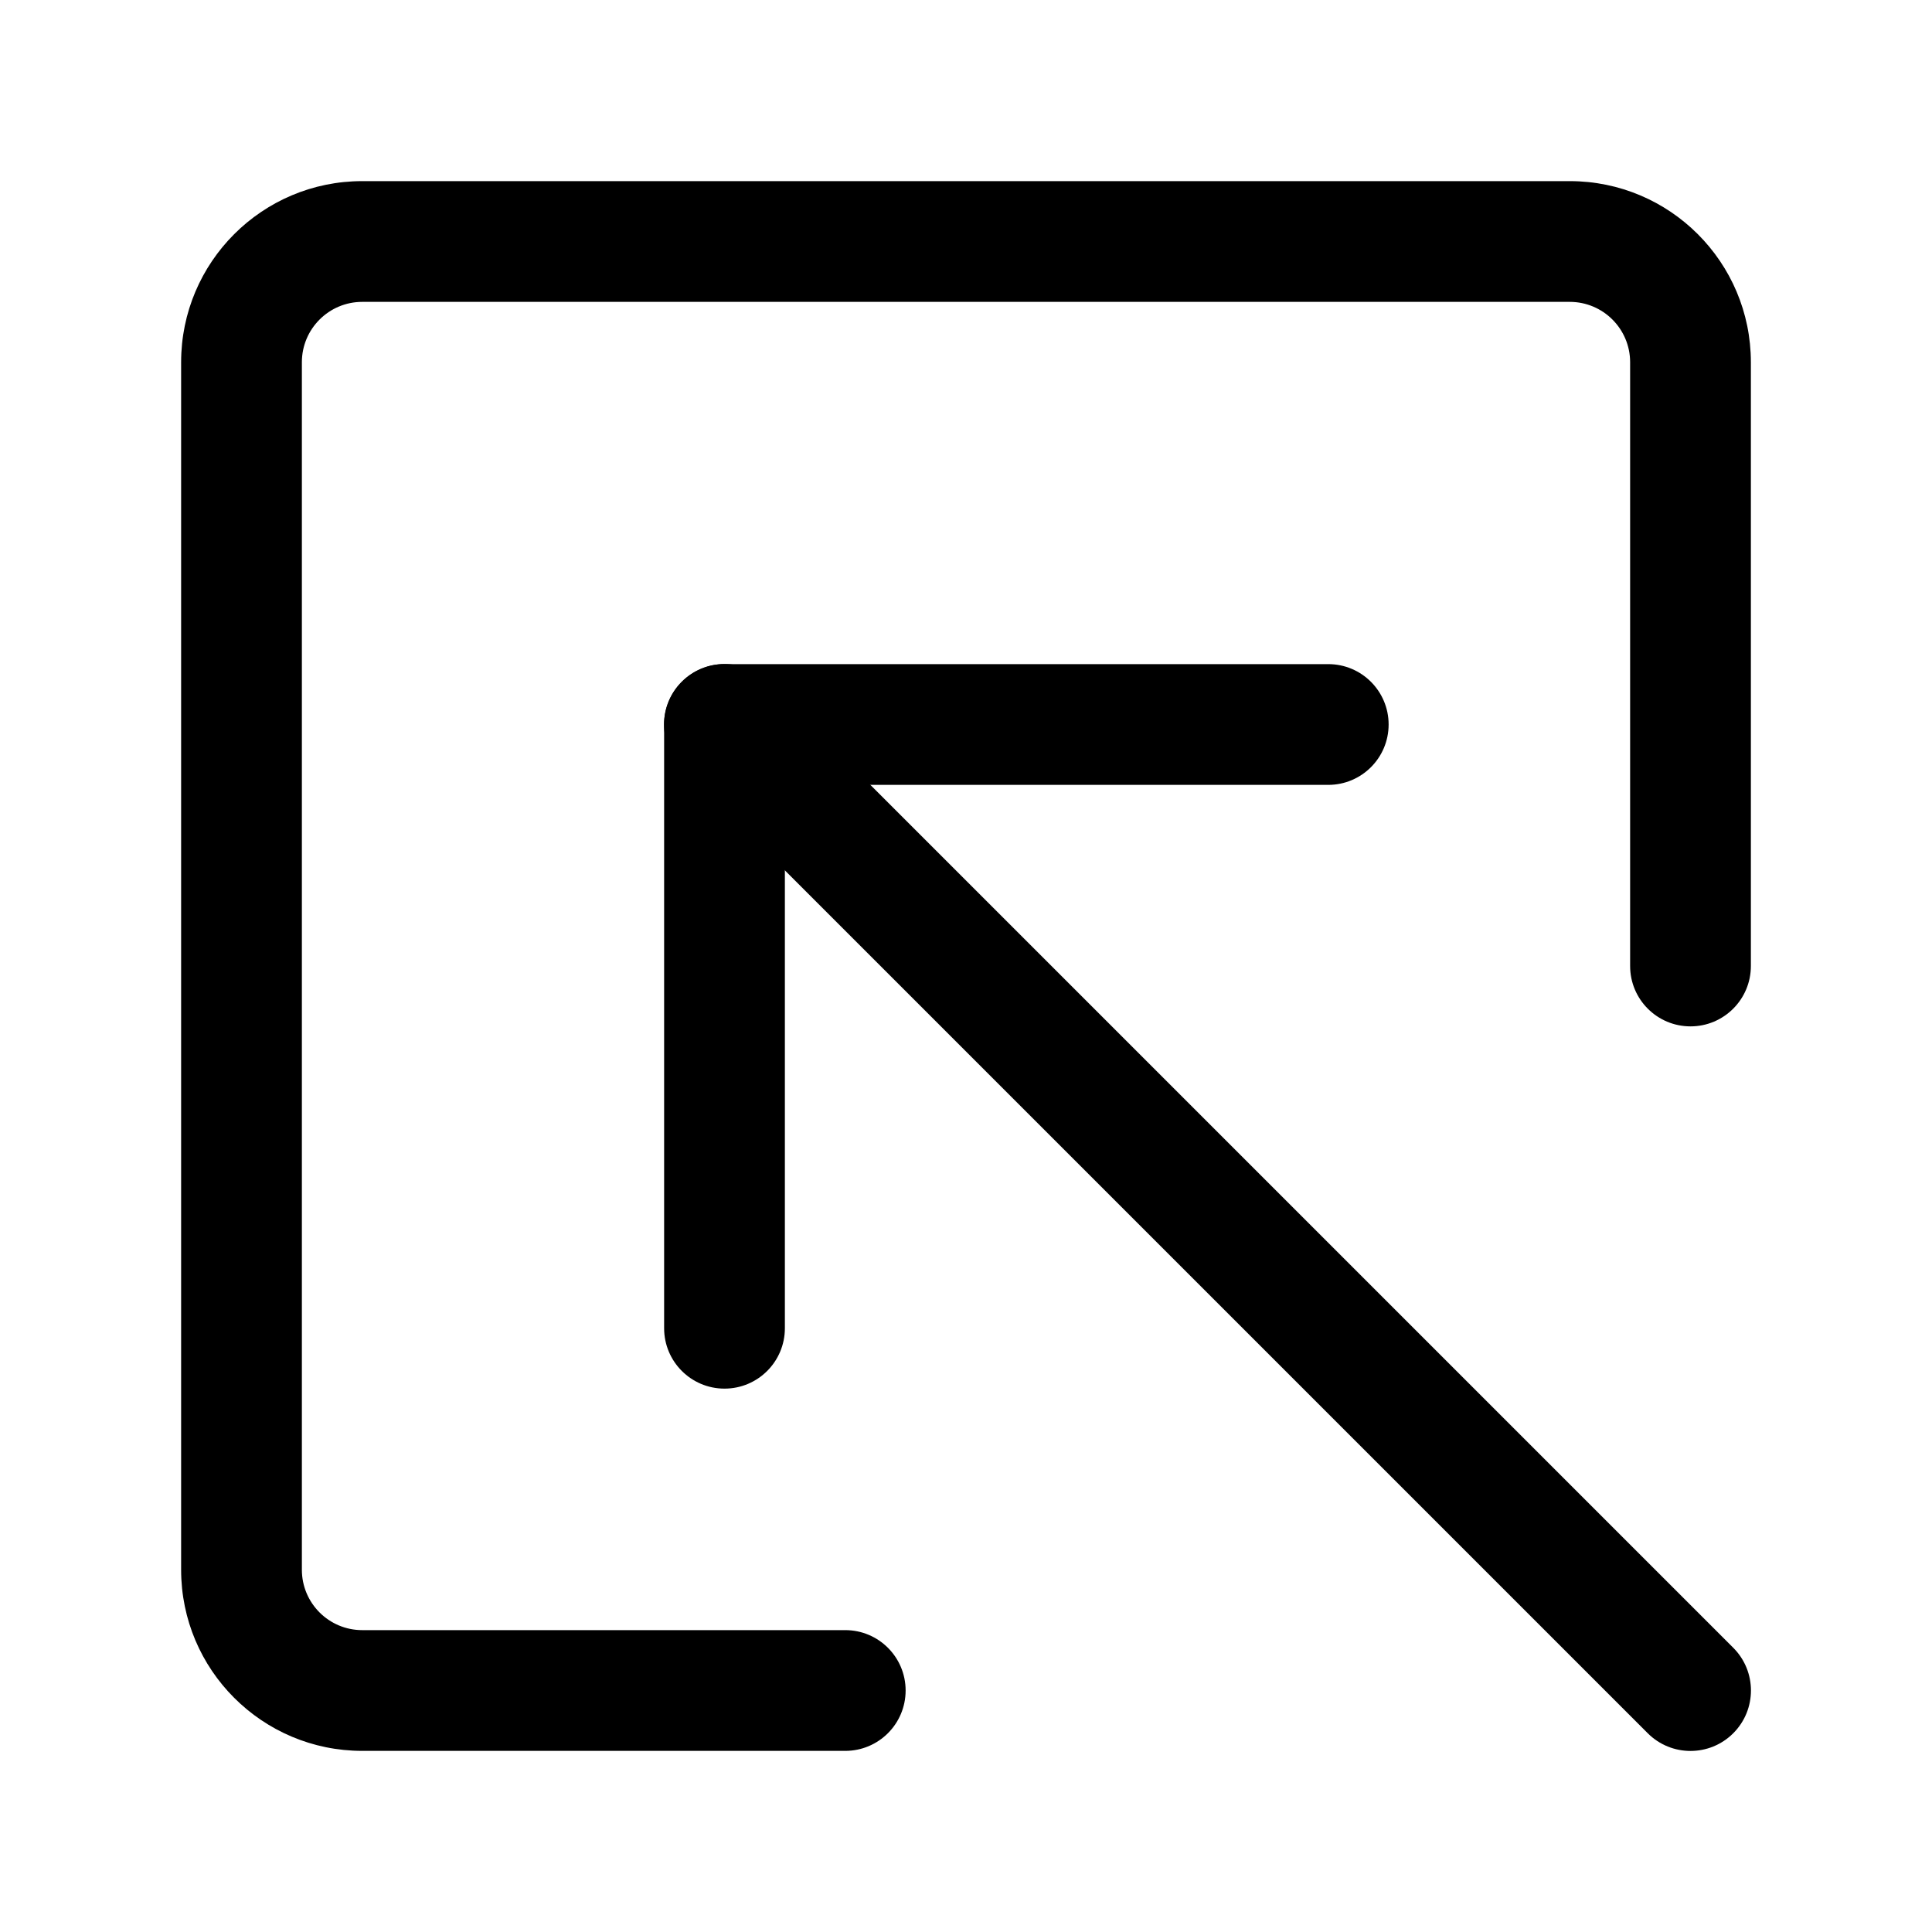
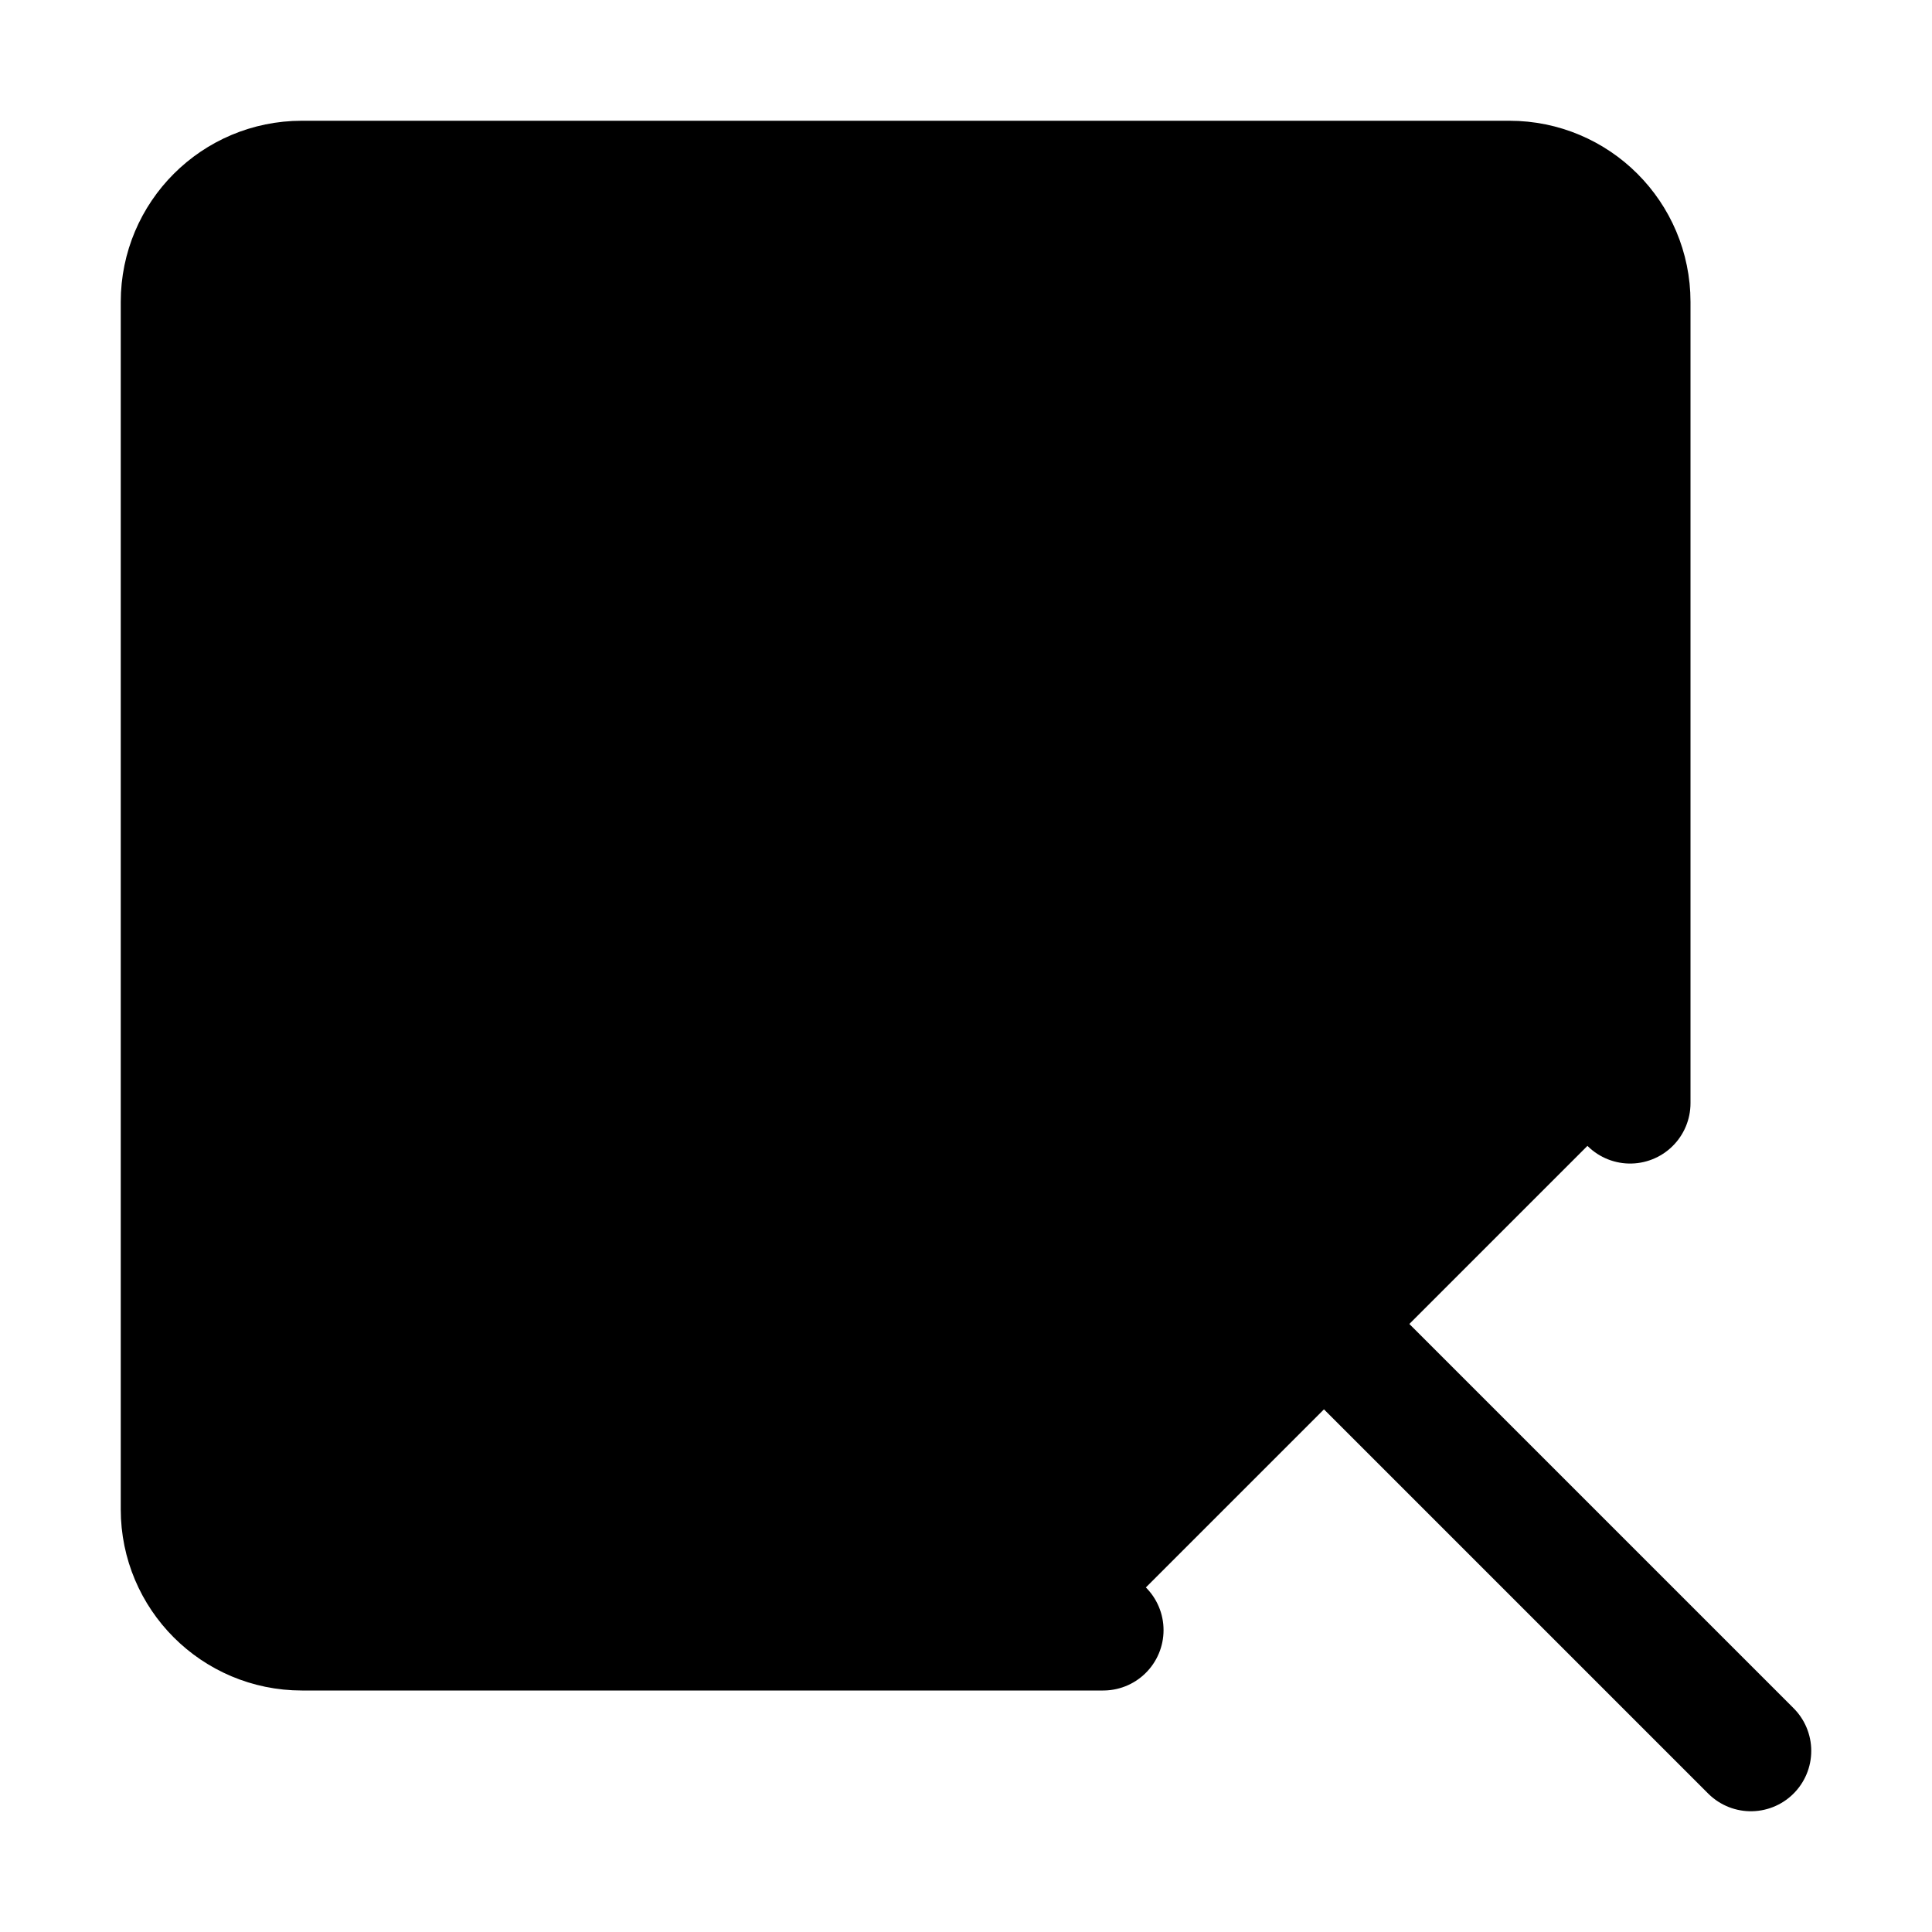
<svg xmlns="http://www.w3.org/2000/svg" width="1em" height="1em" viewBox="0 0 16 16" class="bi bi-box-arrow-in-up-left" fill="currentColor">
-   <path fill-rule="evenodd" d="M1.5 3A1.5 1.5 0 0 1 3 1.5h10A1.5 1.5 0 0 1 14.5 3v5a.5.5 0 0 1-1 0V3a.5.5 0 0 0-.5-.5H3a.5.5 0 0 0-.5.5v10a.5.5 0 0 0 .5.5h4a.5.5 0 0 1 0 1H3A1.5 1.5 0 0 1 1.5 13V3z" />
-   <path fill-rule="evenodd" d="M11.5 6a.5.5 0 0 0-.5-.5H6a.5.5 0 0 0-.5.5v5a.5.5 0 0 0 1 0V6.5H11a.5.5 0 0 0 .5-.5z" />
-   <path fill-rule="evenodd" d="M5.646 5.646a.5.5 0 0 0 0 .708l8 8a.5.5 0 0 0 .708-.708l-8-8a.5.5 0 0 0-.708 0z" />
+   <path stroke="#000" stroke-linecap="round" d="M9.136 13.5H2.5a1 1 0 0 1-1-1v-10a1 1 0 0 1 1-1h10a1 1 0 0 1 1 1v6.636" />
+   <path stroke="#000" stroke-linecap="round" stroke-linejoin="round" d="M5.5 10.5v-5m0 0h5m-5 0l9 9" />
</svg>
